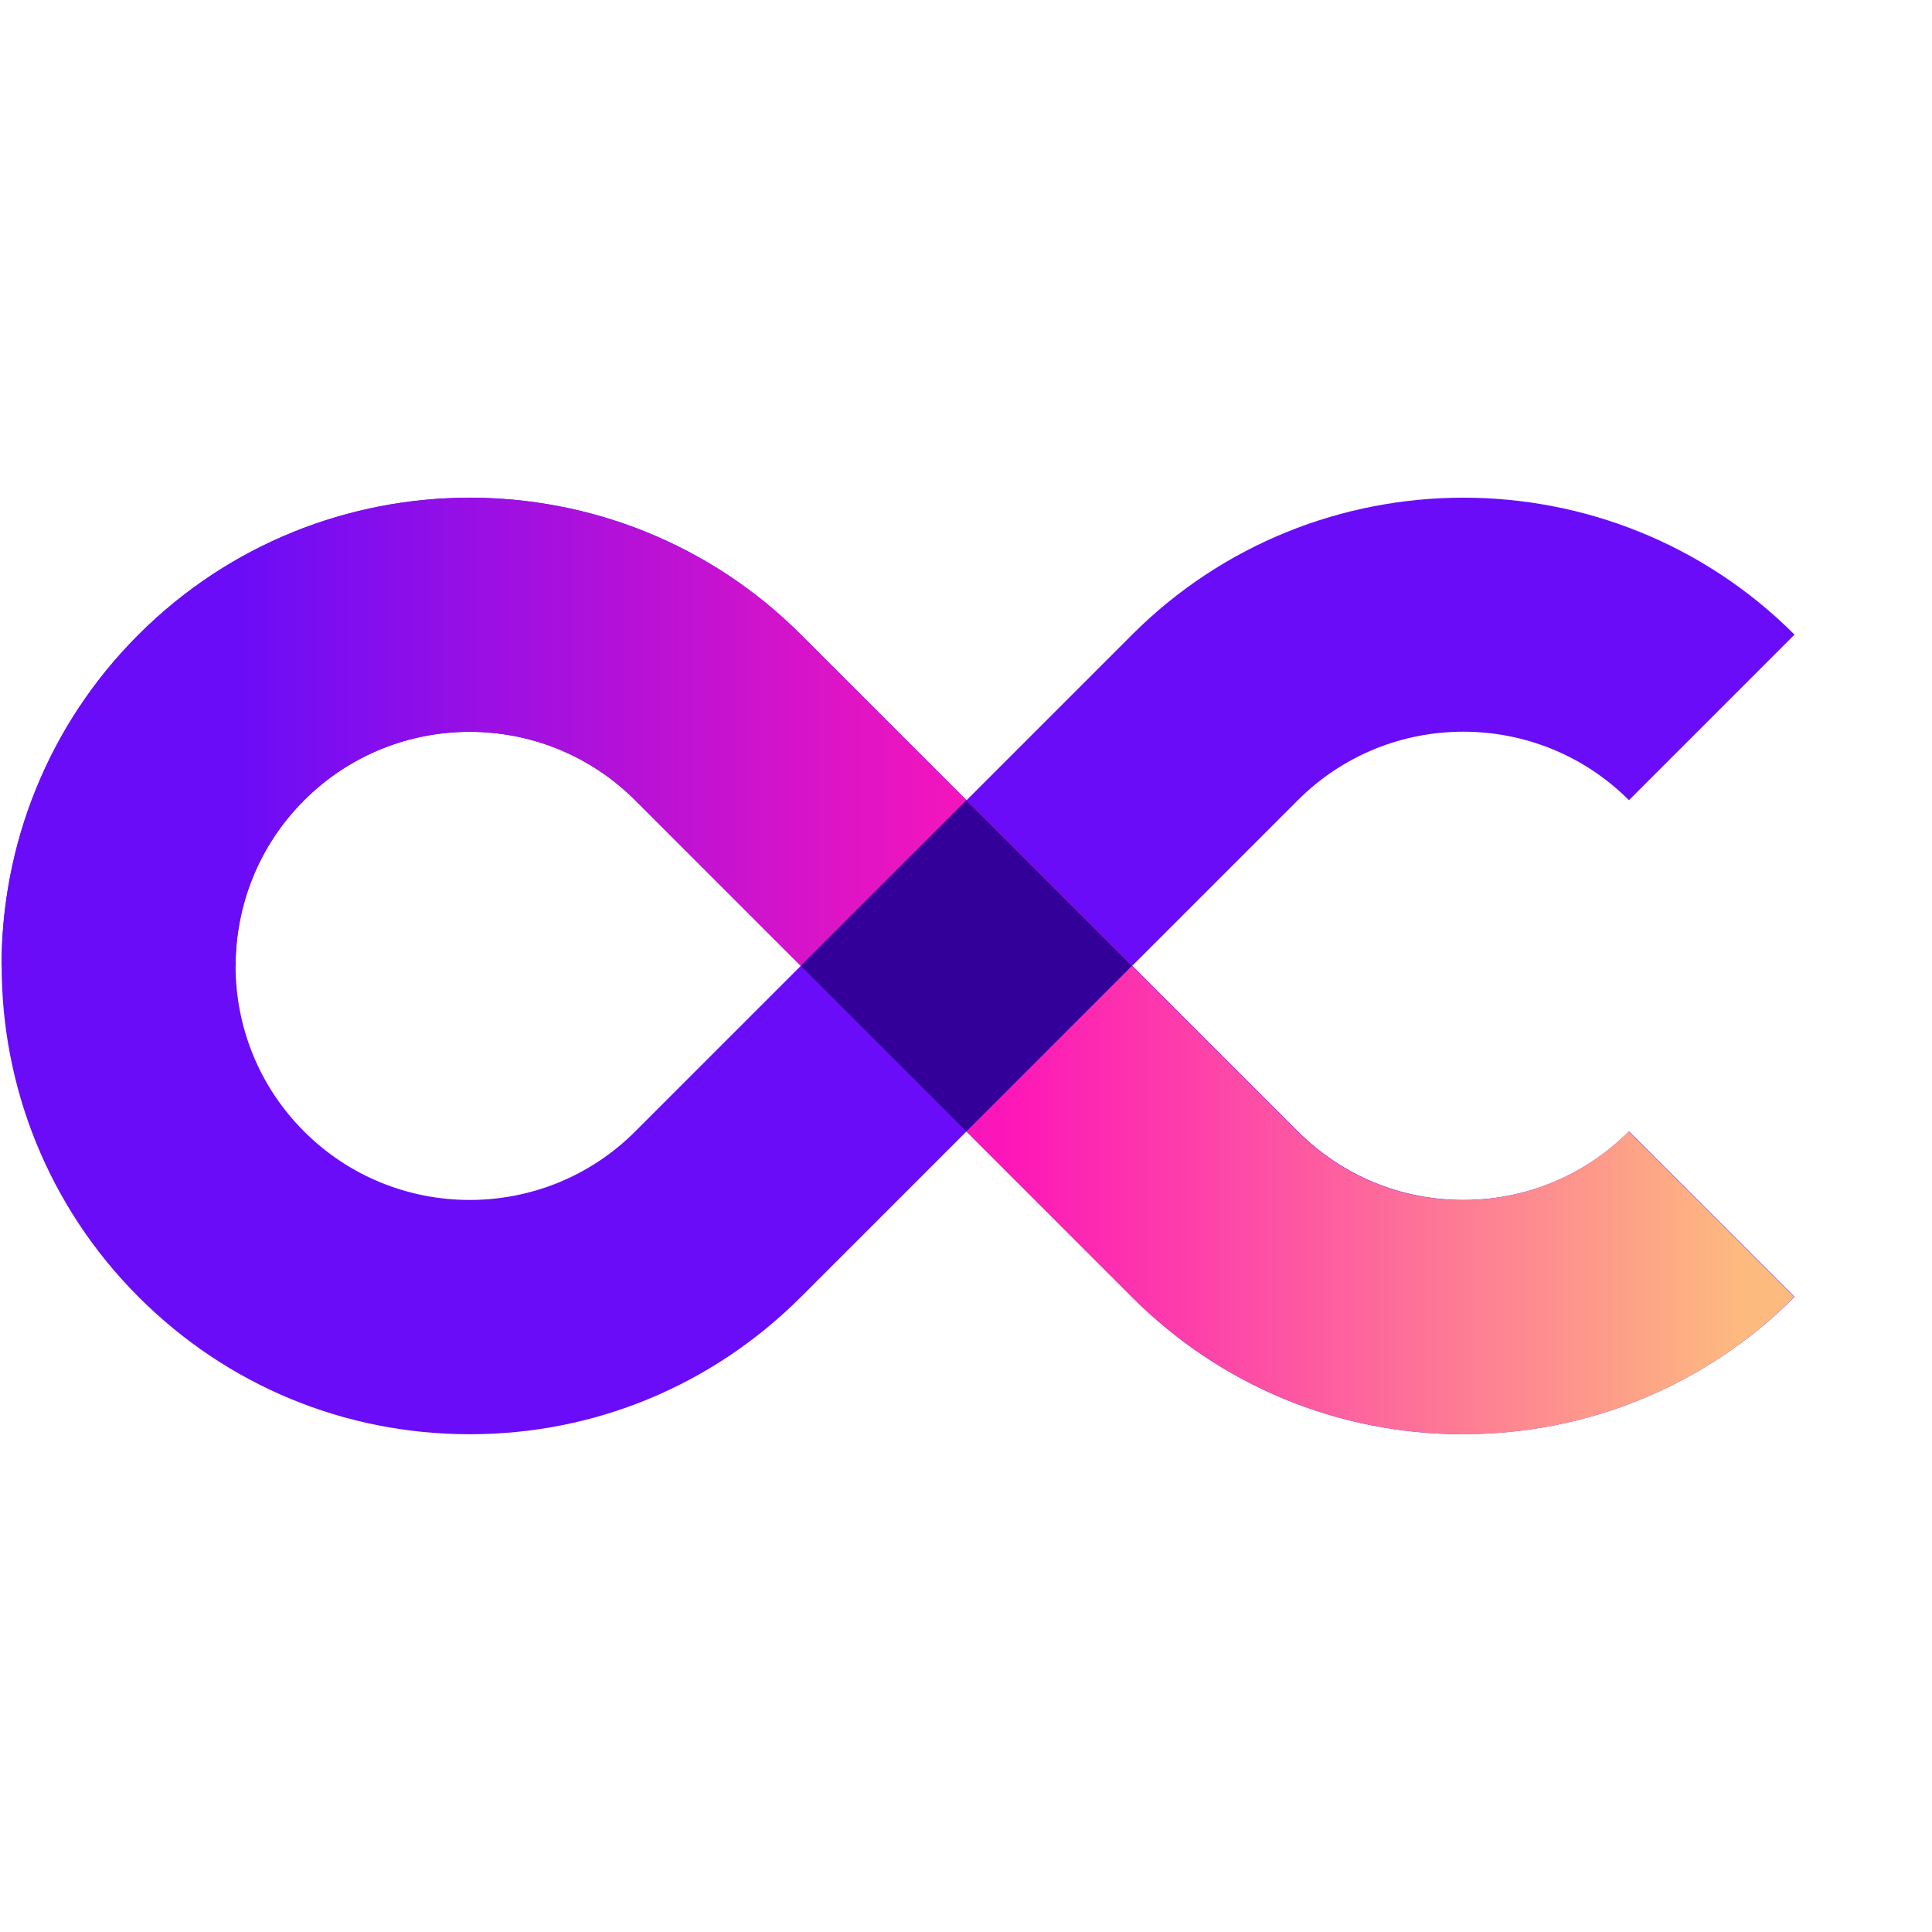
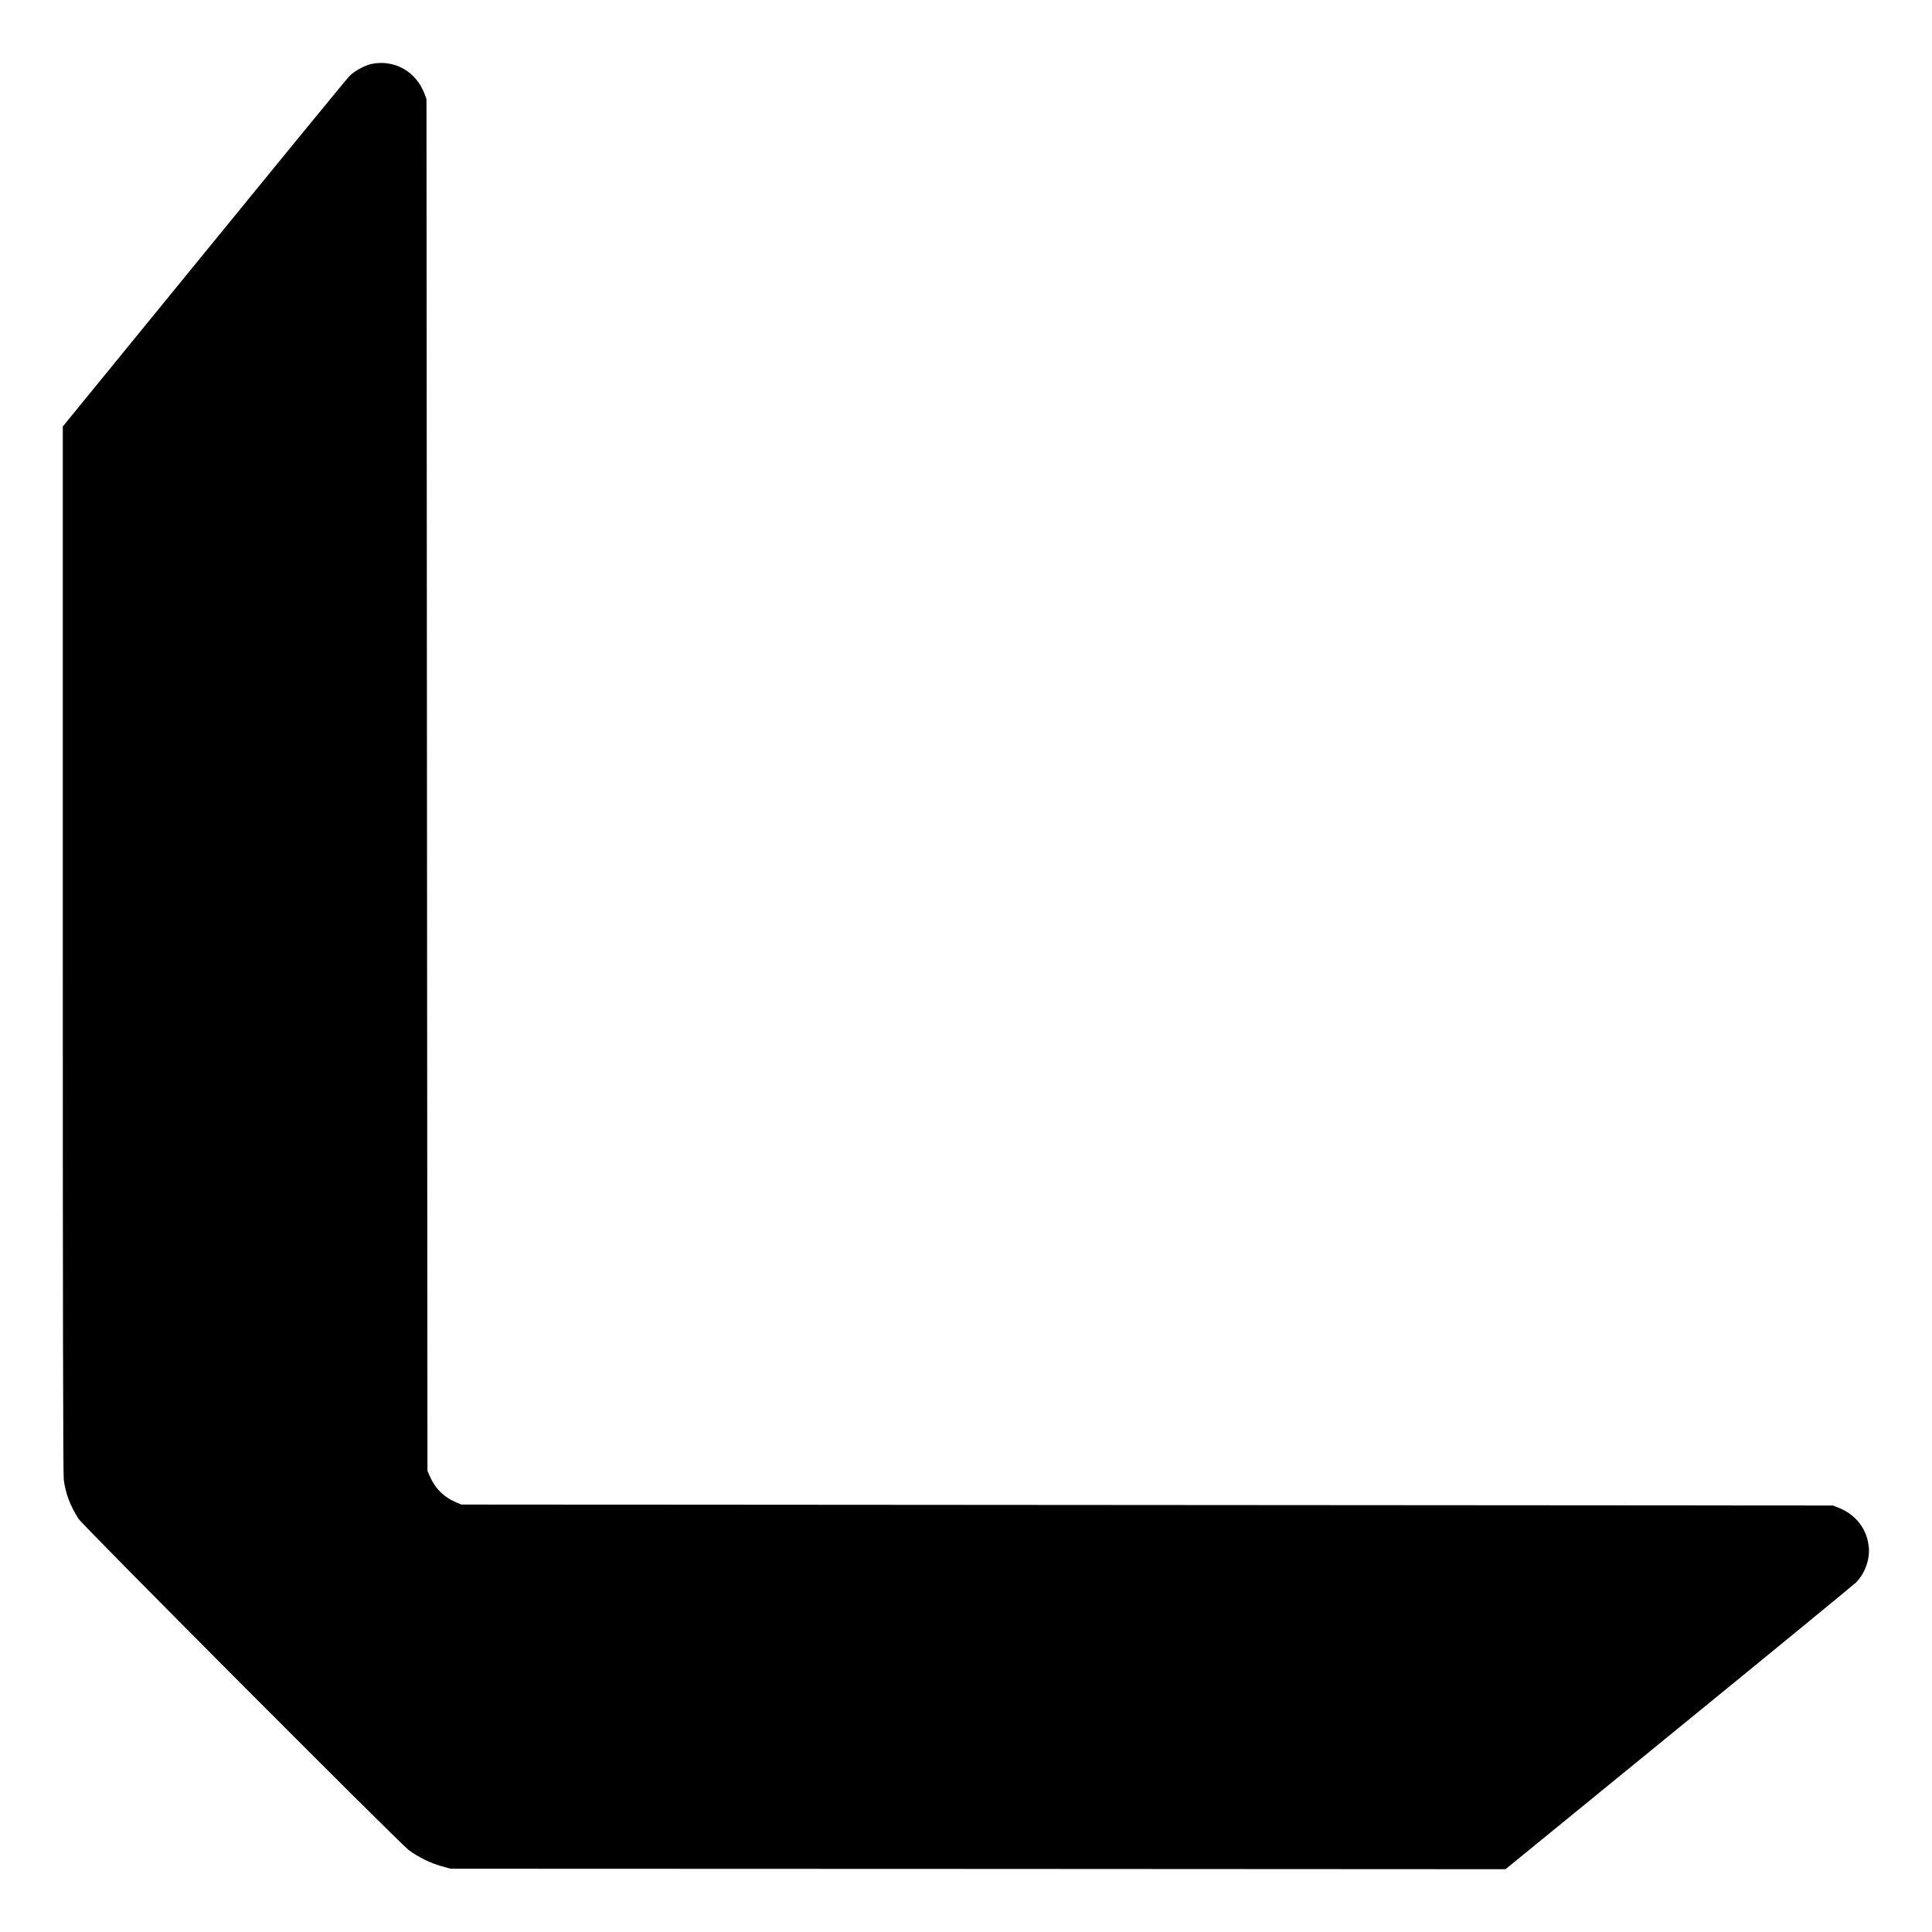
- <svg xmlns="http://www.w3.org/2000/svg" id="Layer_2" data-name="Layer 2" viewBox="0 0 165 165">
-   <defs>
-     <style>
-       .cls-1 {
-         fill: url(#linear-gradient);
-       }
- 
-       .cls-1, .cls-2, .cls-3, .cls-4 {
-         stroke-width: 0px;
-       }
- 
-       .cls-2 {
-         fill: #6a0cf8;
-       }
- 
-       .cls-3 {
-         fill: none;
-       }
- 
-       .cls-4 {
-         fill: #309;
-       }
-     </style>
-     <linearGradient id="linear-gradient" x1=".13" y1="82.5" x2="153.24" y2="82.5" gradientUnits="userSpaceOnUse">
-       <stop offset=".13" stop-color="#6a0cf8" />
-       <stop offset=".56" stop-color="#fd16b8" />
-       <stop offset=".97" stop-color="#fdba7f" />
-     </linearGradient>
-   </defs>
-   <g id="Layer_1-2" data-name="Layer 1">
-     <g>
-       <path class="cls-3" d="m140.58,9.06h0c-37.78-12.09-78.38-12.09-116.16,0h0c-7.3,2.34-13.02,8.05-15.35,15.35h0c-12.09,37.78-12.09,78.39,0,116.16h0c2.34,7.3,8.05,13.02,15.35,15.35h0c37.78,12.09,78.38,12.09,116.16,0h0c7.3-2.34,13.02-8.05,15.35-15.35h0c12.09-37.78,12.09-78.39,0-116.16h0c-2.34-7.3-8.05-13.02-15.35-15.35Z" />
-       <g>
-         <path class="cls-2" d="m124.96,122.49c-10.68,0-20.73-4.16-28.28-11.72l-14.14-14.14-14.14,14.14c-7.56,7.55-17.6,11.72-28.28,11.72s-20.73-4.16-28.28-11.72c-15.6-15.6-15.6-40.97,0-56.57,15.6-15.6,40.97-15.6,56.57,0l14.14,14.14,14.14-14.14c15.6-15.59,40.97-15.6,56.57,0l-14.14,14.14c-7.8-7.8-20.49-7.8-28.28,0l-14.14,14.14,14.14,14.14c3.78,3.78,8.8,5.86,14.14,5.86s10.36-2.08,14.14-5.86l14.14,14.14c-7.56,7.55-17.6,11.72-28.28,11.72ZM40.11,62.5c-5.12,0-10.24,1.95-14.14,5.85-7.8,7.8-7.8,20.49,0,28.28,7.8,7.8,20.49,7.8,28.28,0l14.14-14.14-14.14-14.14c-3.9-3.9-9.02-5.85-14.14-5.85Z" />
-         <path class="cls-1" d="m11.82,54.21C4.02,62,.12,72.25.13,82.49h19.99c0-5.12,1.95-10.24,5.85-14.14,3.9-3.9,9.02-5.85,14.14-5.85s10.24,1.95,14.14,5.85l14.14,14.14,14.14,14.14,14.14,14.14c7.56,7.55,17.6,11.72,28.28,11.72s20.73-4.16,28.28-11.72l-14.14-14.14c-3.78,3.78-8.8,5.86-14.14,5.86s-10.36-2.08-14.14-5.86l-14.14-14.14h0s-14.14-14.14-14.14-14.14l-14.14-14.14c-15.6-15.59-40.97-15.6-56.57,0Z" />
-         <rect class="cls-4" x="72.53" y="72.49" width="20" height="20" transform="translate(-34.16 82.52) rotate(-45)" />
-       </g>
-     </g>
+ <svg xmlns="http://www.w3.org/2000/svg" version="1.0" width="2000pt" height="2000pt" viewBox="0 0 2000 2000" preserveAspectRatio="xMidYMid meet">
+   <g transform="translate(0,2000) scale(0.1,-0.1)" fill="#000000" stroke="none">
+     <path d="M3850 19339 c-71 -14 -180 -73 -232 -126 -26 -26 -704 -853 -1507 -1838 l-1461 -1790 0 -5410 c0 -3653 3 -5437 10 -5493 18 -142 68 -273 155 -407 46 -71 3312 -3347 3415 -3426 93 -70 226 -136 338 -167 l97 -27 5460 -2 5460 -3 1790 1461 c985 803 1811 1481 1837 1506 91 90 146 237 134 364 -17 188 -131 338 -311 410 l-60 24 -7100 5 -7100 5 -54 23 c-126 53 -220 147 -273 273 l-23 54 -5 7100 -5 7100 -22 57 c-87 228 -308 353 -543 307z" />
  </g>
</svg>
